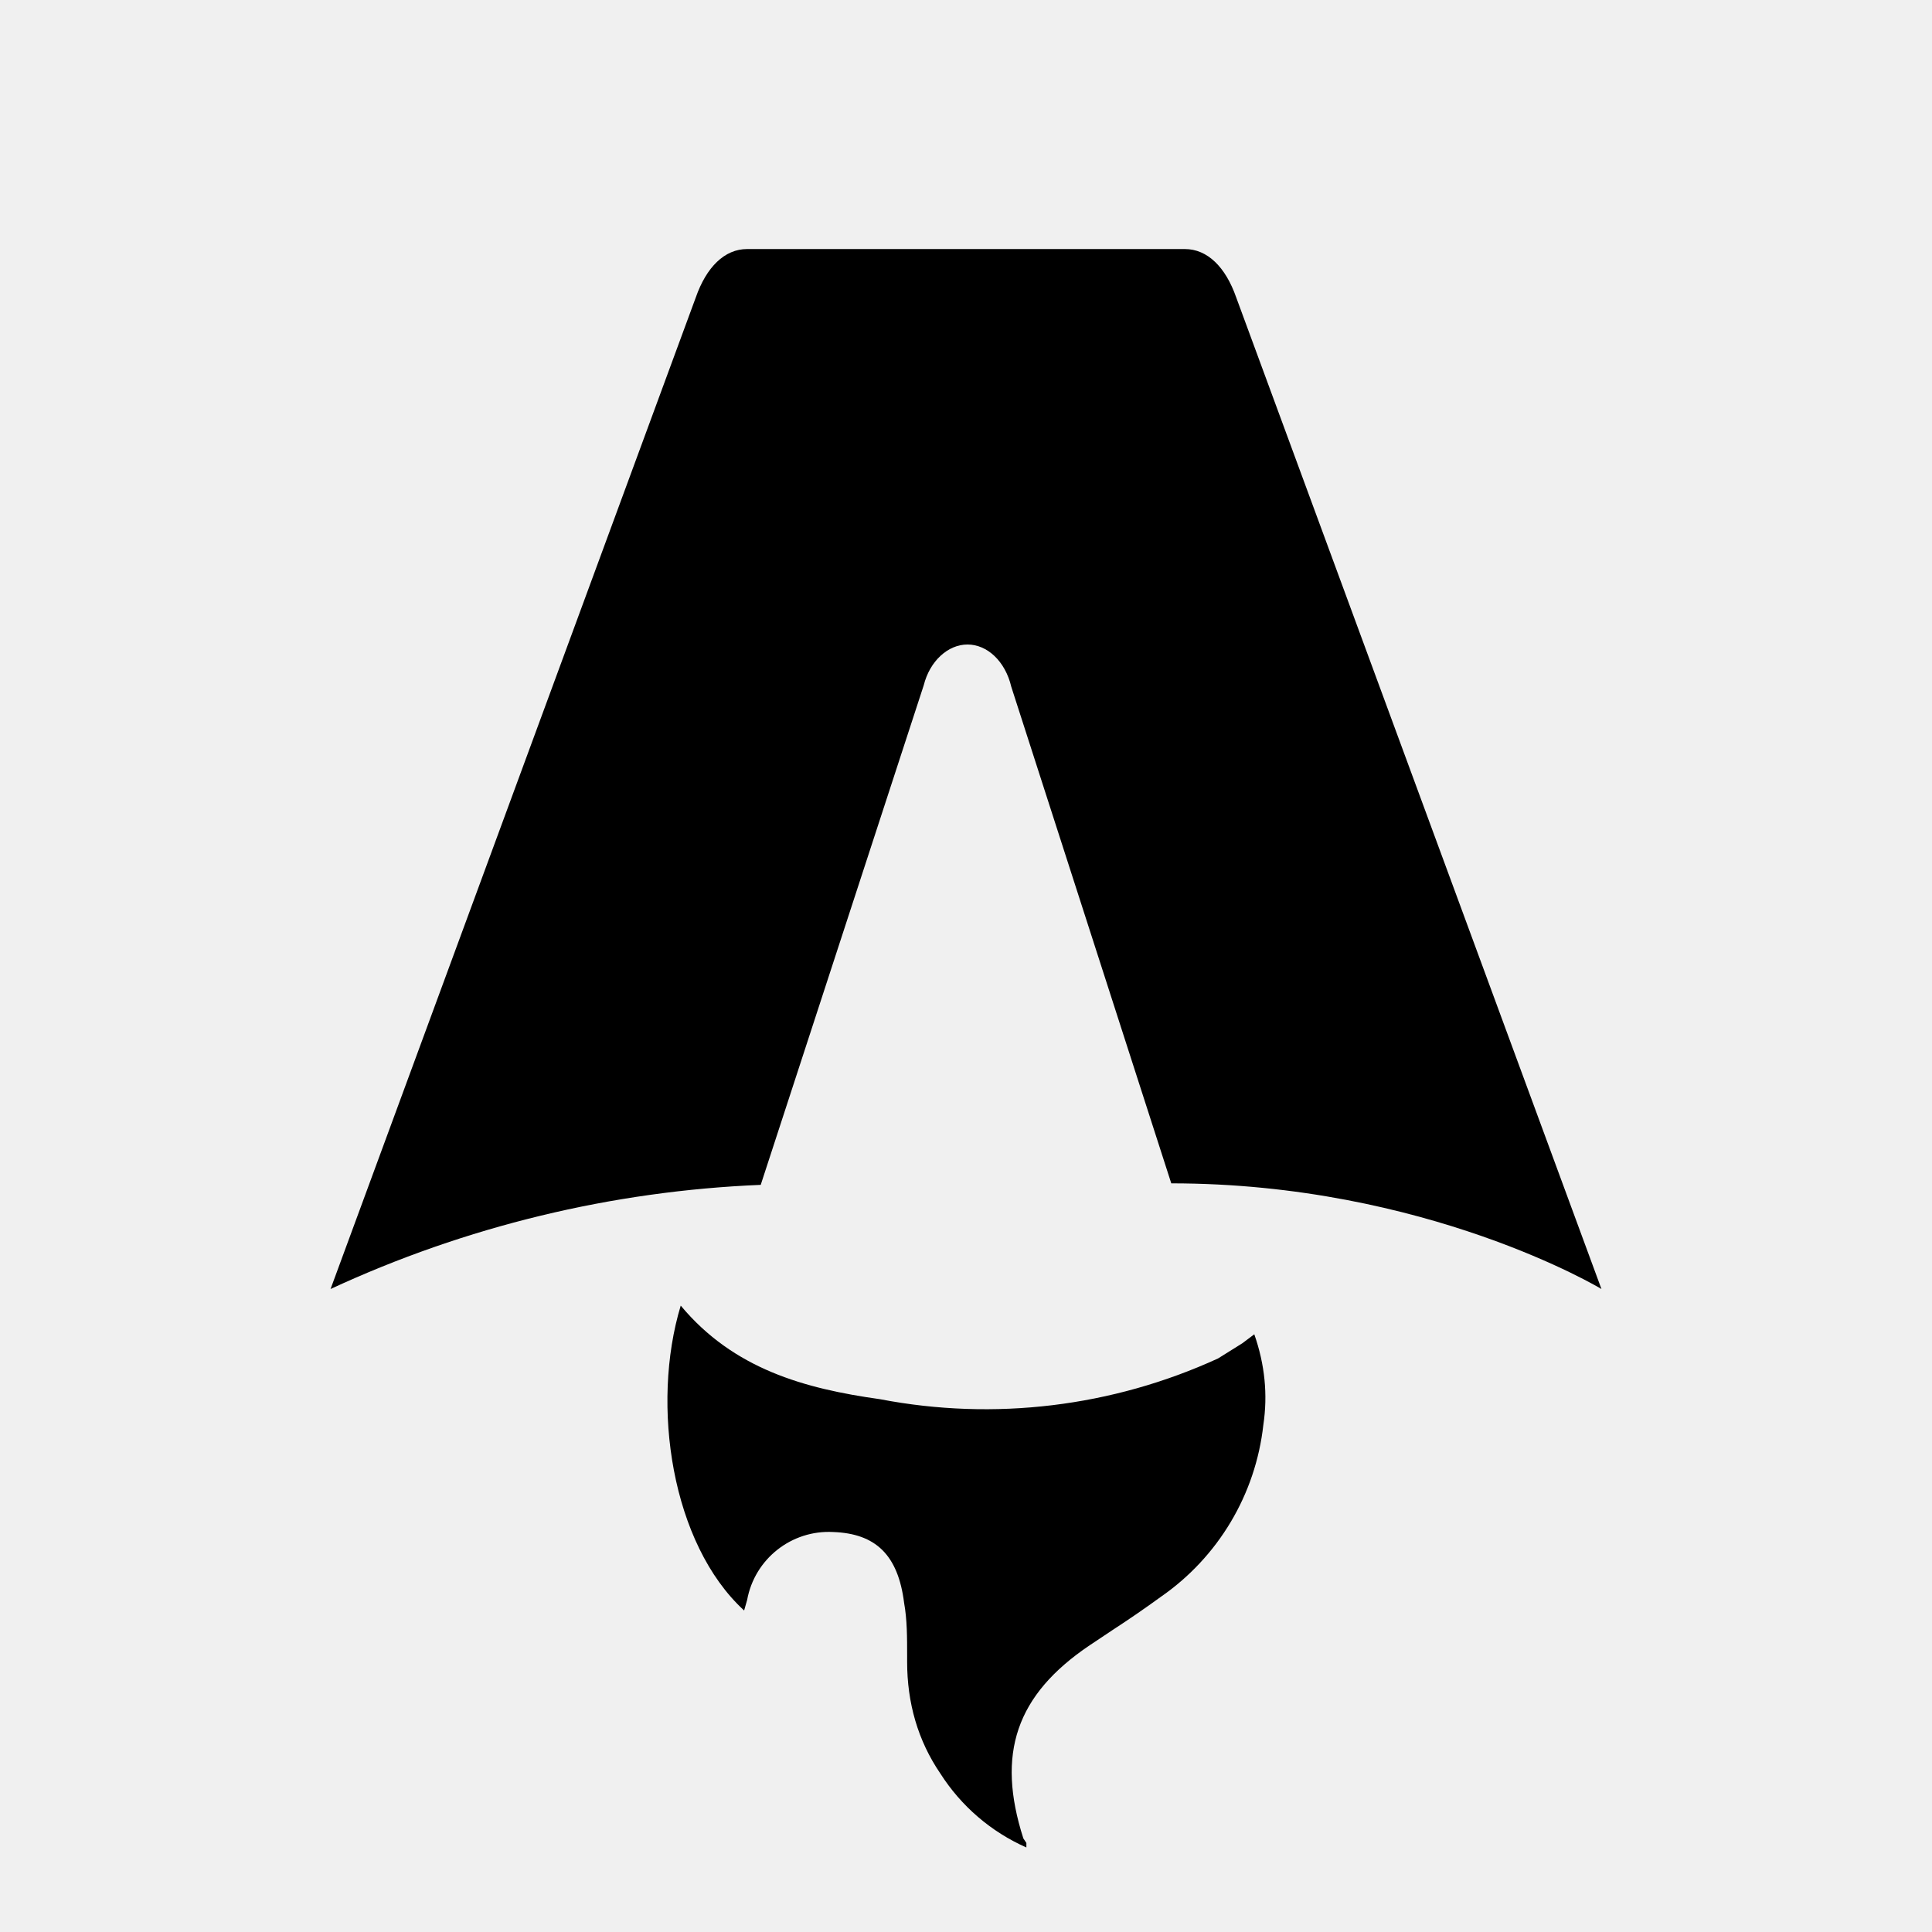
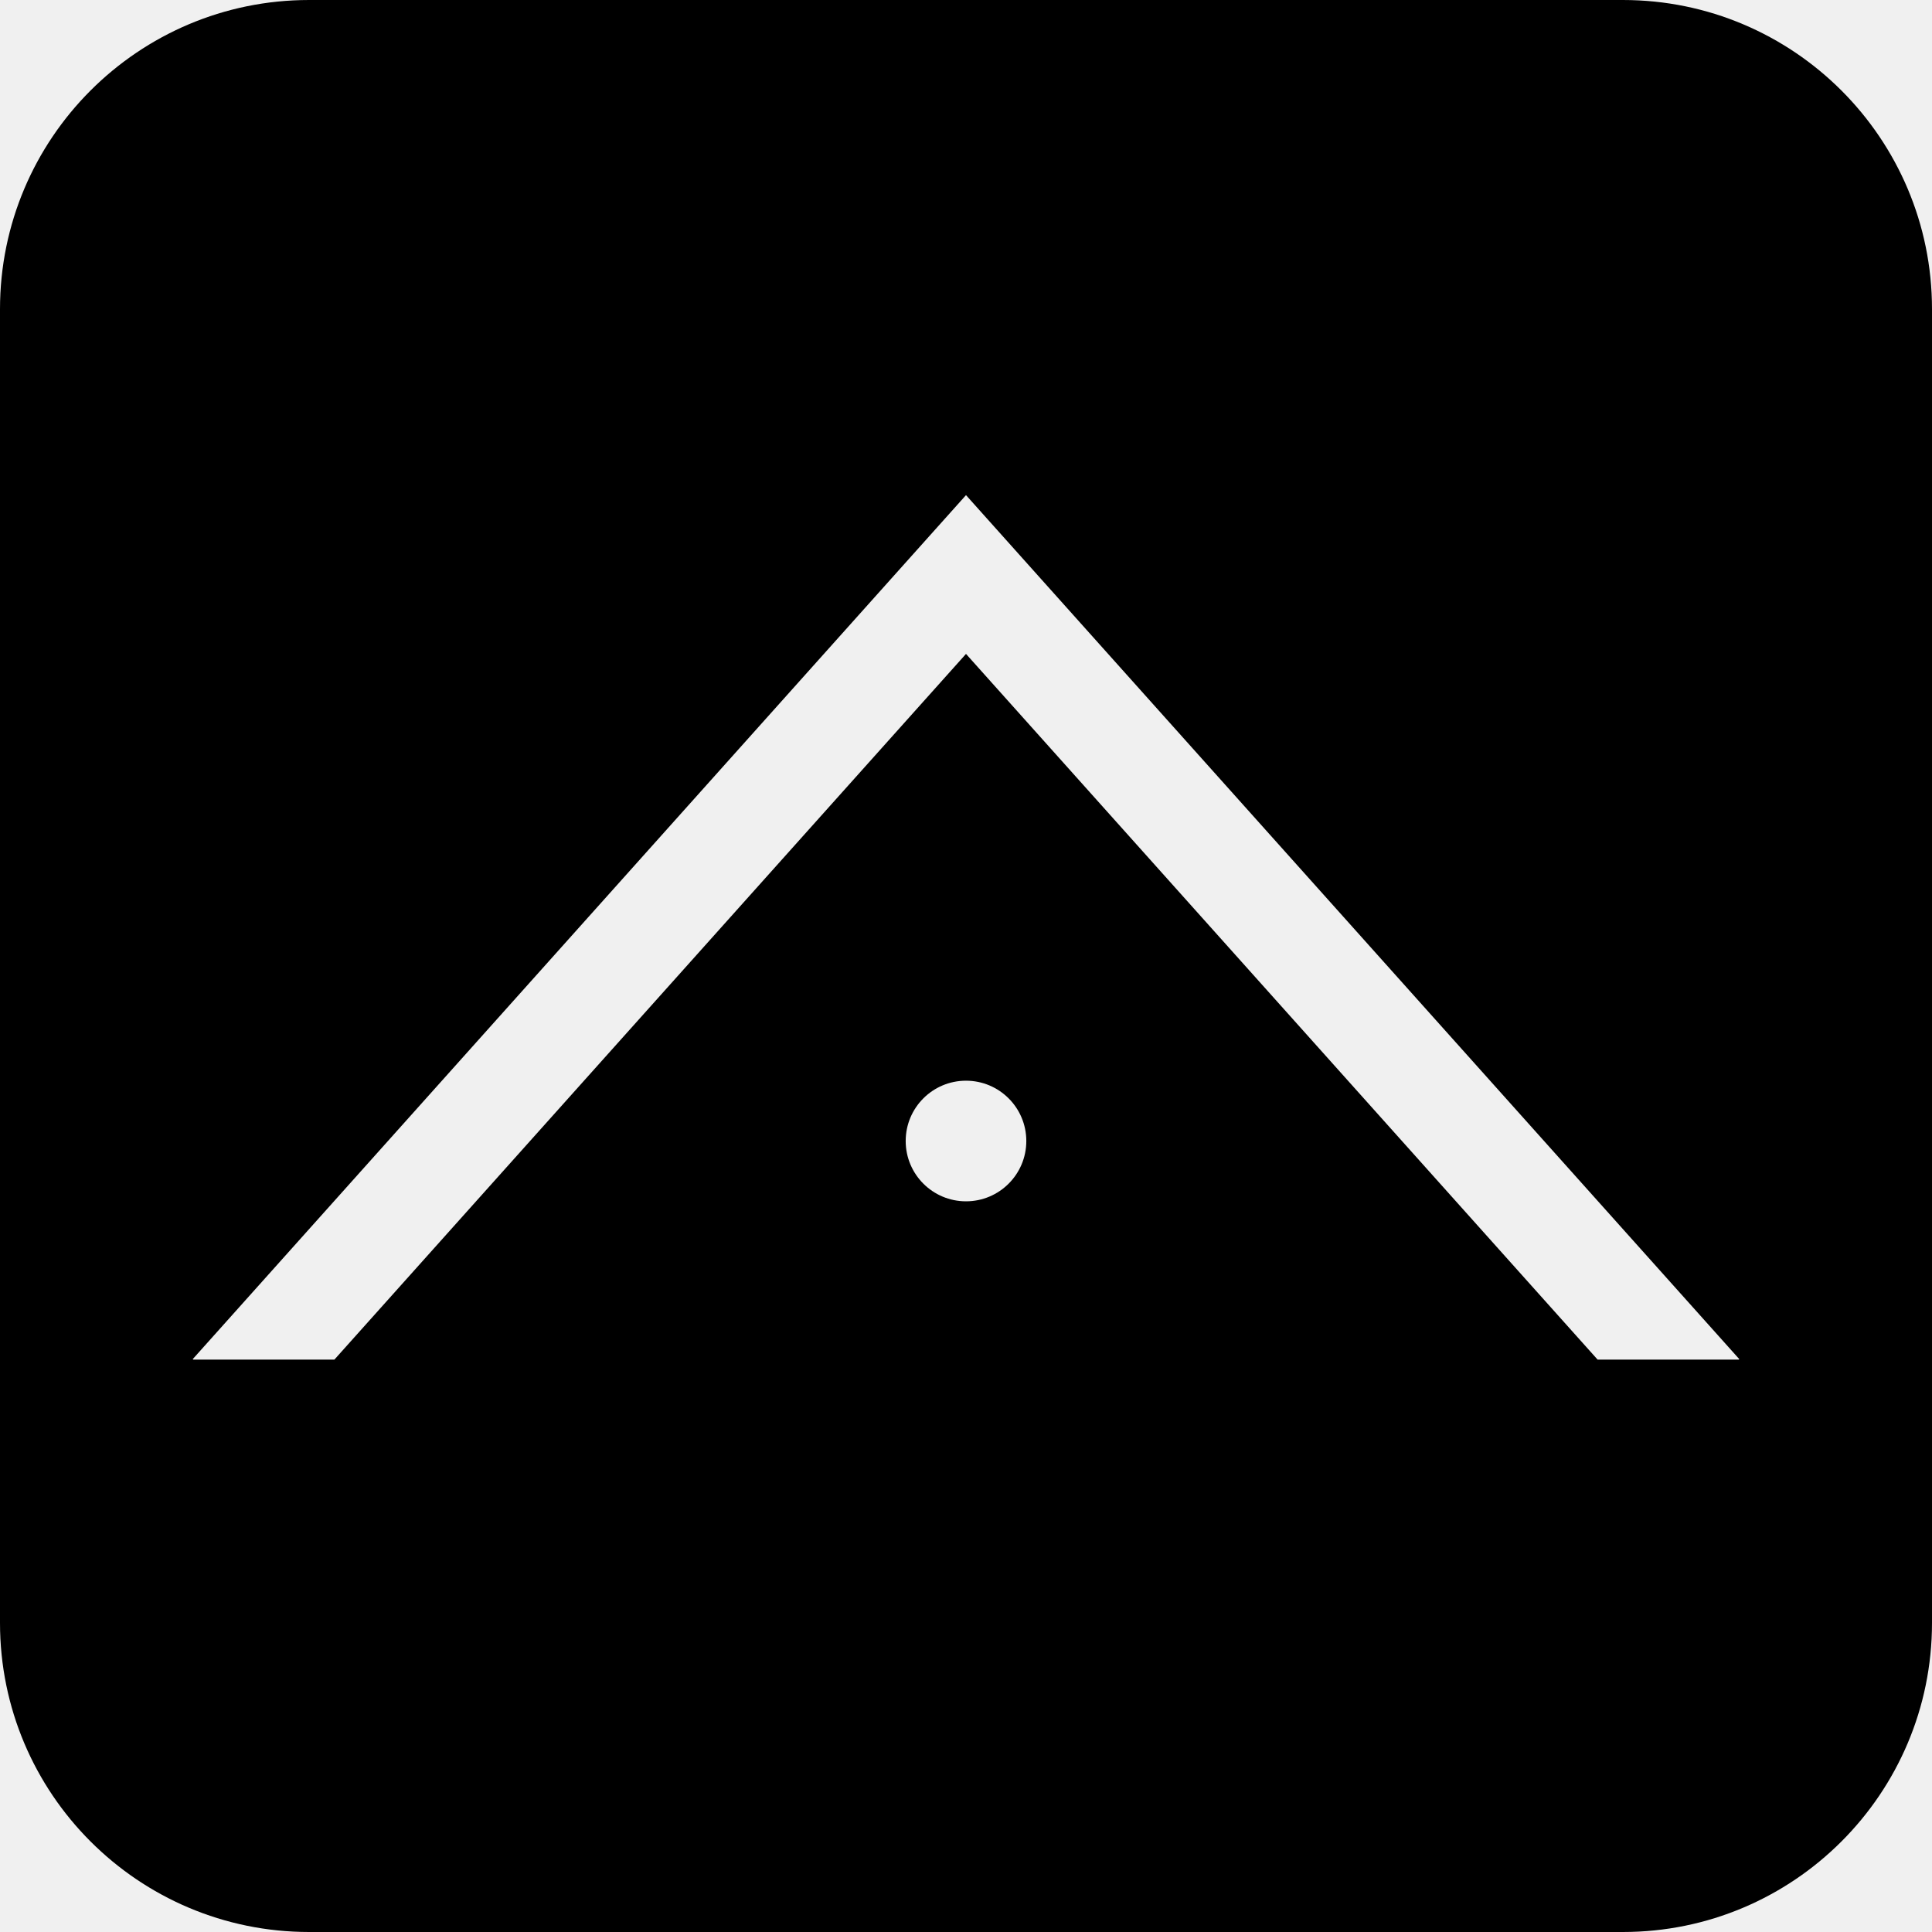
- <svg xmlns="http://www.w3.org/2000/svg" fill="none" viewBox="0 0 128 128">
-   <path d="M50.4 78.5a75.1 75.1 0 0 0-28.5 6.9l24.2-65.7c.7-2 1.9-3.2 3.4-3.2h29c1.5 0 2.7 1.2 3.4 3.2l24.2 65.7s-11.6-7-28.5-7L67 45.5c-.4-1.7-1.6-2.8-2.9-2.8-1.3 0-2.5 1.1-2.9 2.7L50.4 78.5Zm-1.1 28.2Zm-4.2-20.2c-2 6.6-.6 15.8 4.2 20.2a17.5 17.5 0 0 1 .2-.7 5.5 5.5 0 0 1 5.7-4.5c2.8.1 4.3 1.5 4.7 4.7.2 1.1.2 2.3.2 3.5v.4c0 2.7.7 5.2 2.2 7.4a13 13 0 0 0 5.7 4.9v-.3l-.2-.3c-1.8-5.6-.5-9.5 4.4-12.8l1.5-1a73 73 0 0 0 3.2-2.2 16 16 0 0 0 6.8-11.4c.3-2 .1-4-.6-6l-.8.6-1.6 1a37 37 0 0 1-22.4 2.7c-5-.7-9.7-2-13.2-6.2Z" />
+ <svg xmlns="http://www.w3.org/2000/svg" width="100" height="100" fill="currentColor" viewBox="0 0 100 100">
+   <g clip-path="url(#a)">
+     <path fill-rule="evenodd" d="M16 0C7.163 0 0 7.163 0 16v68c0 8.837 7.163 16 16 16h68c8.837 0 16-7.163 16-16V16c0-8.837-7.163-16-16-16H16Zm-5.998 70.373h7.306L50 33.846l32.692 36.527h7.306l.027-.025L52.042 27.91 50 25.628l-2.042 2.281-37.983 42.44.027.023ZM50 62.18a3.121 3.121 0 1 0 0-6.243 3.121 3.121 0 0 0 0 6.243Z" clip-rule="evenodd" />
+   </g>
+   <defs>
+     <clipPath id="a">
+       <path d="M0 0h100v100H0z" />
+     </clipPath>
+   </defs>
  <style>
        path { fill: #000; }
        @media (prefers-color-scheme: dark) {
            path { fill: #FFF; }
        }
-     </style>
+   </style>
</svg>
